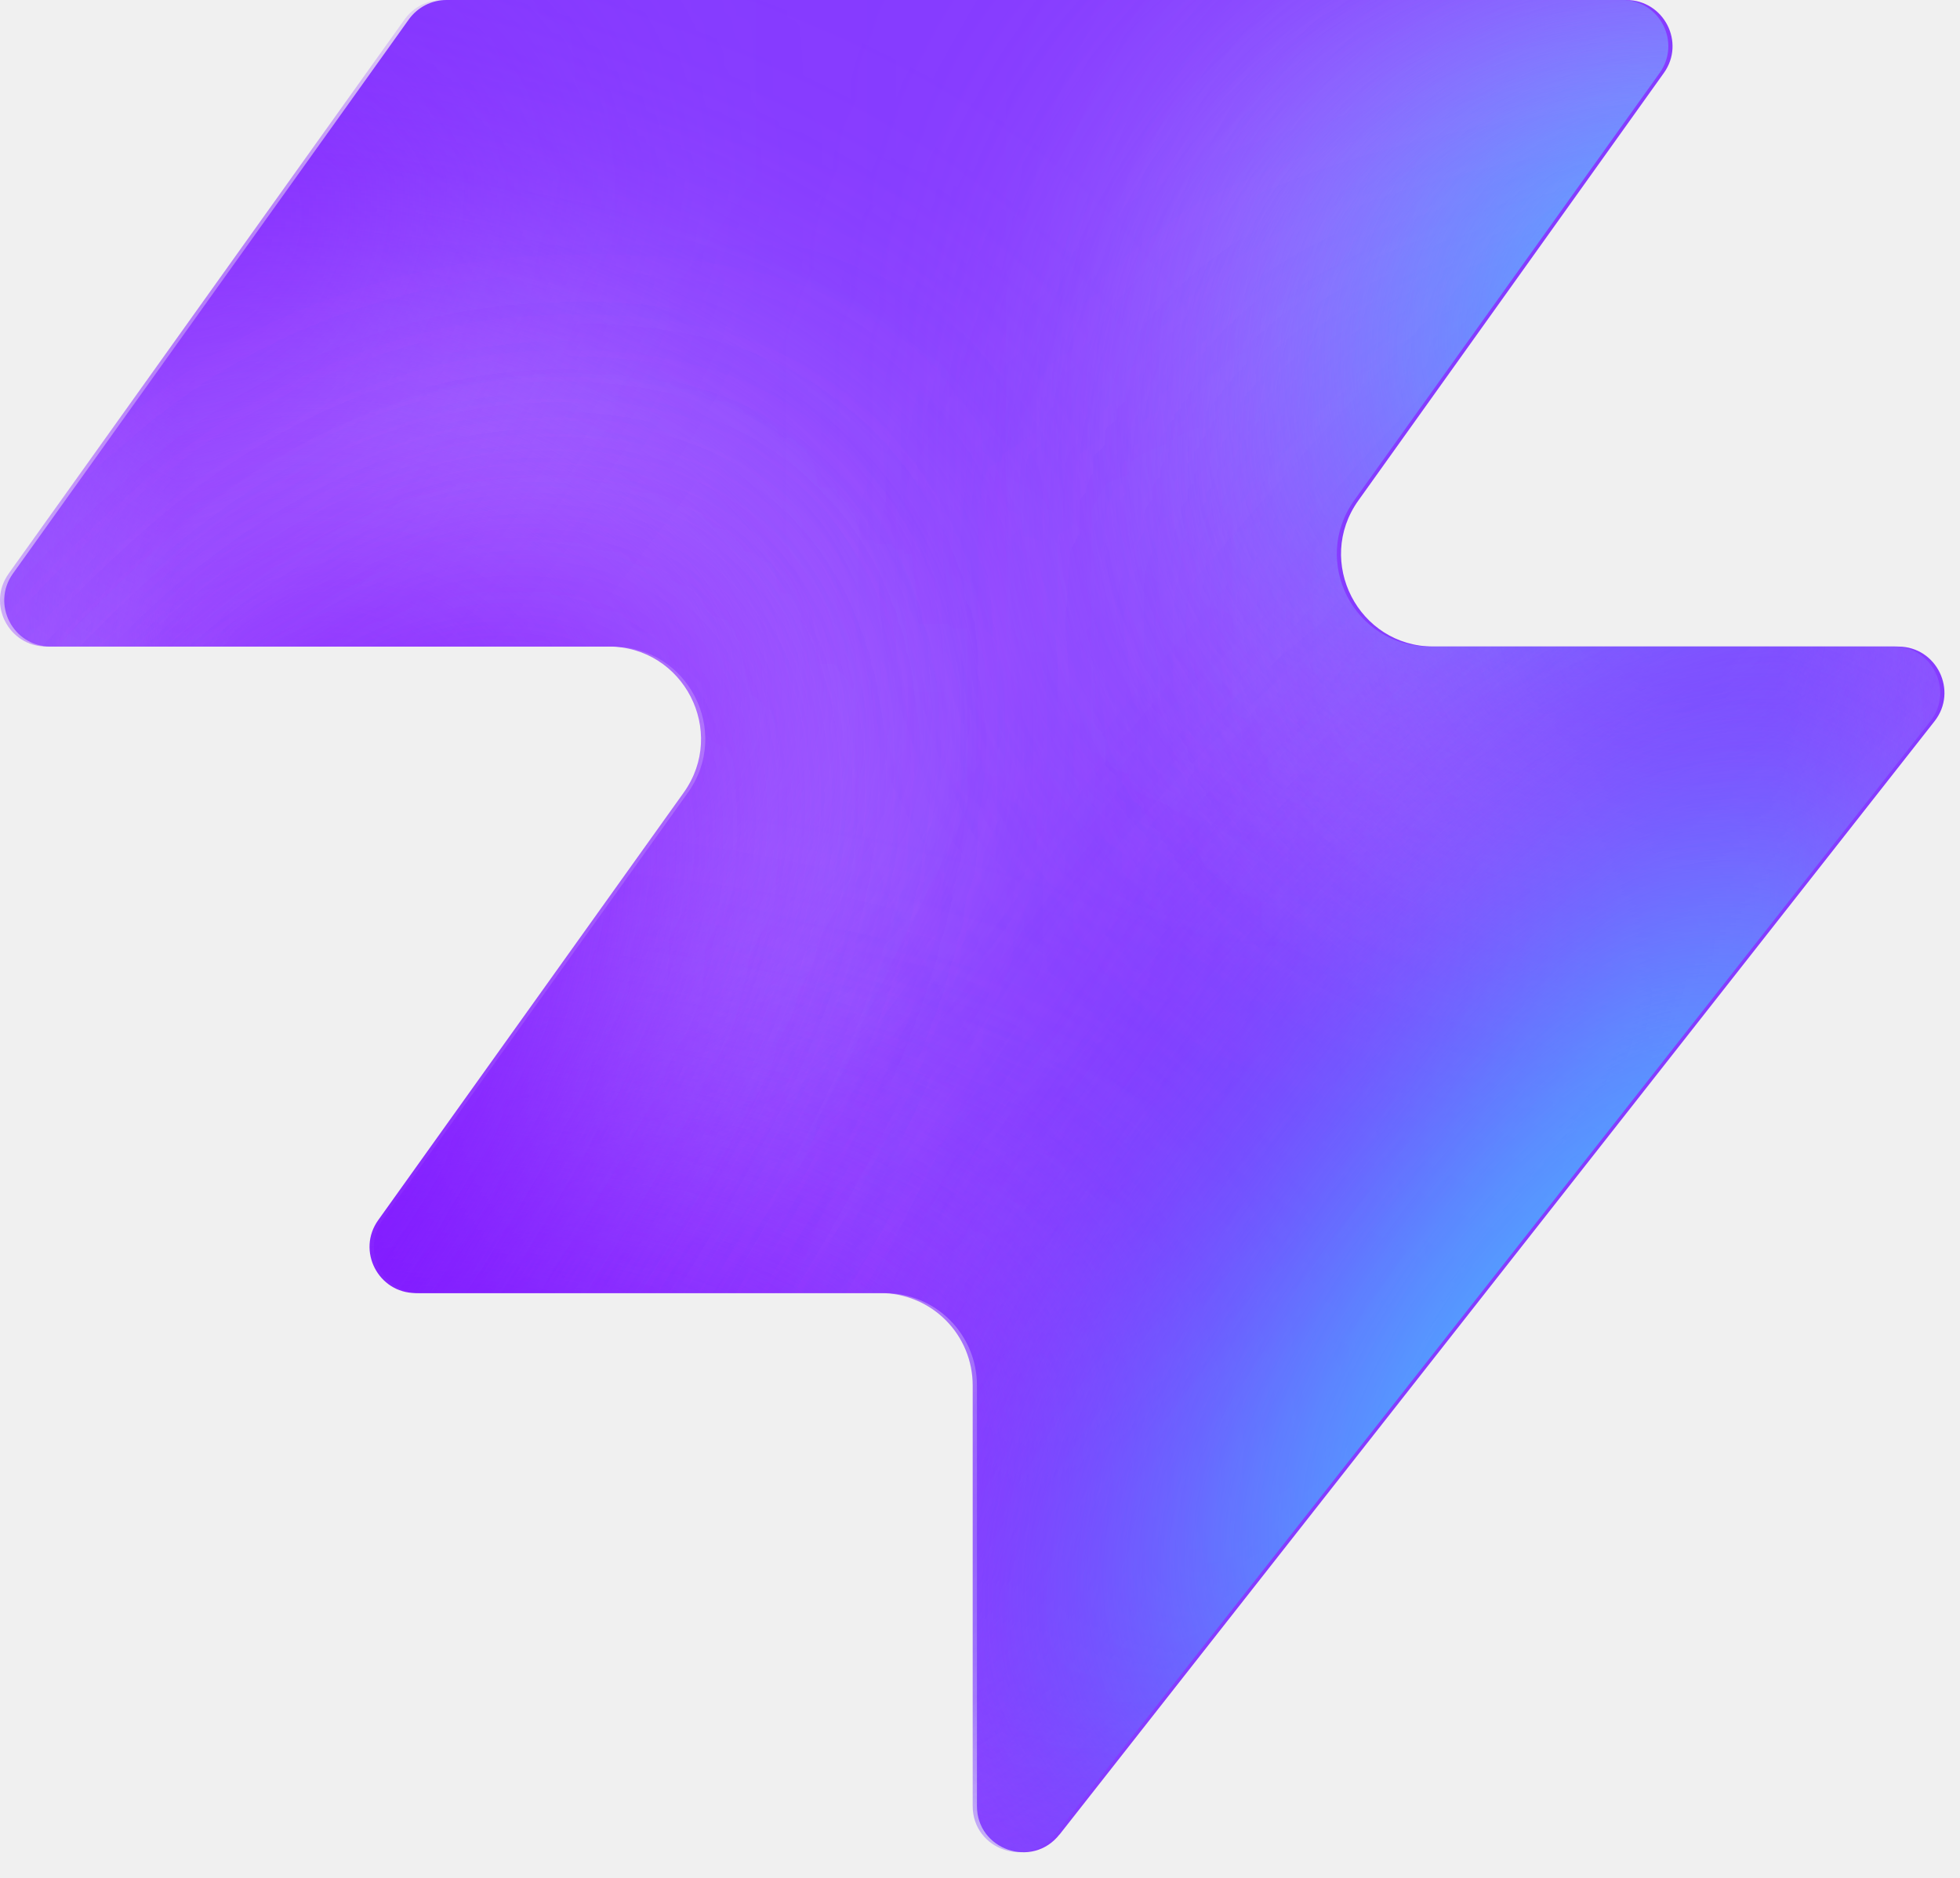
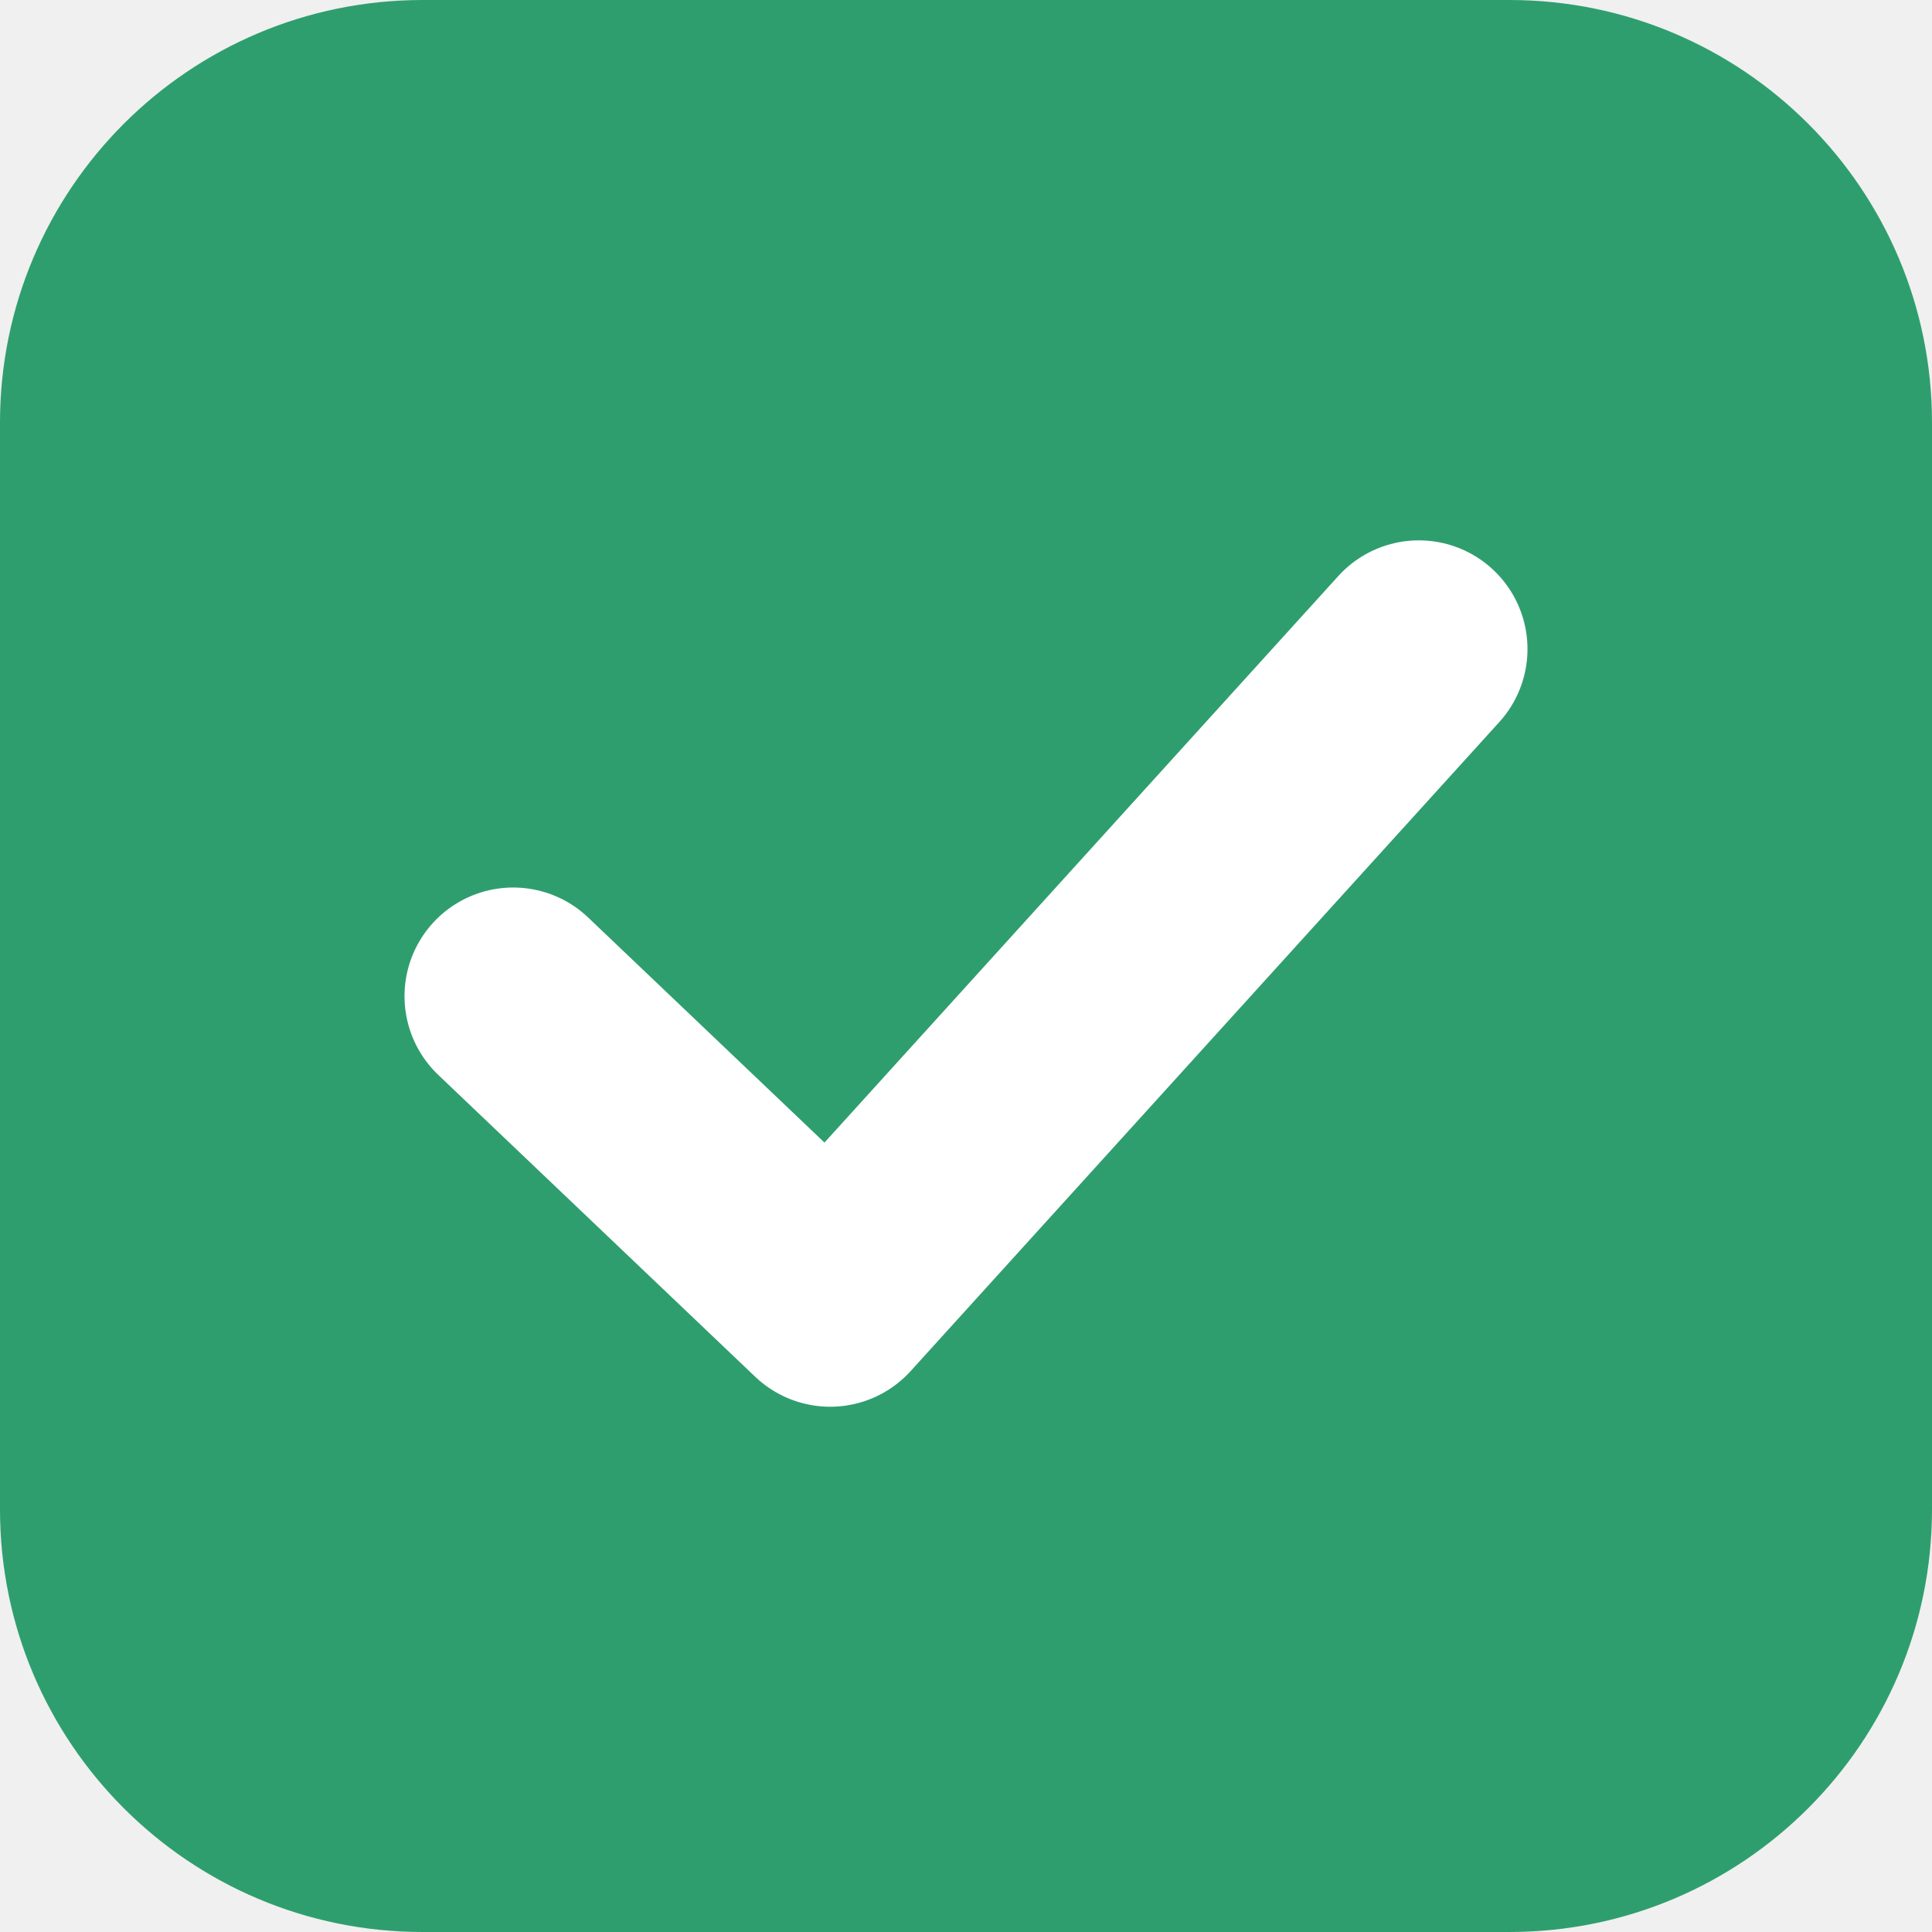
- <svg xmlns="http://www.w3.org/2000/svg" width="48" height="46" fill="none" viewBox="0 0 48 46">
-   <path fill="#863bff" d="M25.946 44.938c-.664.845-2.021.375-2.021-.698V33.937a2.26 2.26 0 0 0-2.262-2.262H10.287c-.92 0-1.456-1.04-.92-1.788l7.48-10.471c1.07-1.497 0-3.578-1.842-3.578H1.237c-.92 0-1.456-1.04-.92-1.788L10.013.474c.214-.297.556-.474.92-.474h28.894c.92 0 1.456 1.04.92 1.788l-7.48 10.471c-1.07 1.498 0 3.579 1.842 3.579h11.377c.943 0 1.473 1.088.89 1.83L25.947 44.94z" style="fill:#863bff;fill:color(display-p3 .525 .23 1);fill-opacity:1" />
-   <mask id="a" width="48" height="46" x="0" y="0" maskUnits="userSpaceOnUse" style="mask-type:alpha">
-     <path fill="#000" d="M25.842 44.938c-.664.844-2.021.375-2.021-.698V33.937a2.26 2.26 0 0 0-2.262-2.262H10.183c-.92 0-1.456-1.04-.92-1.788l7.48-10.471c1.07-1.498 0-3.579-1.842-3.579H1.133c-.92 0-1.456-1.04-.92-1.787L9.91.473c.214-.297.556-.474.92-.474h28.894c.92 0 1.456 1.04.92 1.788l-7.48 10.471c-1.07 1.498 0 3.578 1.842 3.578h11.377c.943 0 1.473 1.088.89 1.832L25.843 44.94z" style="fill:#000;fill-opacity:1" />
-   </mask>
-   <g mask="url(#a)">
-     <g filter="url(#b)">
-       <ellipse cx="5.508" cy="14.704" fill="#ede6ff" rx="5.508" ry="14.704" style="fill:#ede6ff;fill:color(display-p3 .927 .903 1);fill-opacity:1" transform="matrix(.00324 1 1 -.00324 -4.47 31.516)" />
-     </g>
-     <g filter="url(#c)">
-       <ellipse cx="10.399" cy="29.851" fill="#ede6ff" rx="10.399" ry="29.851" style="fill:#ede6ff;fill:color(display-p3 .927 .903 1);fill-opacity:1" transform="matrix(.00324 1 1 -.00324 -39.328 7.883)" />
-     </g>
-     <g filter="url(#d)">
-       <ellipse cx="5.508" cy="30.487" fill="#7e14ff" rx="5.508" ry="30.487" style="fill:#7e14ff;fill:color(display-p3 .492 .077 1);fill-opacity:1" transform="rotate(89.814 -25.913 -14.639)scale(1 -1)" />
-     </g>
-     <g filter="url(#e)">
-       <ellipse cx="5.508" cy="30.599" fill="#7e14ff" rx="5.508" ry="30.599" style="fill:#7e14ff;fill:color(display-p3 .492 .077 1);fill-opacity:1" transform="rotate(89.814 -32.644 -3.334)scale(1 -1)" />
-     </g>
-     <g filter="url(#f)">
-       <ellipse cx="5.508" cy="30.599" fill="#7e14ff" rx="5.508" ry="30.599" style="fill:#7e14ff;fill:color(display-p3 .492 .077 1);fill-opacity:1" transform="matrix(.00324 1 1 -.00324 -34.34 30.47)" />
-     </g>
-     <g filter="url(#g)">
-       <ellipse cx="14.072" cy="22.078" fill="#ede6ff" rx="14.072" ry="22.078" style="fill:#ede6ff;fill:color(display-p3 .927 .903 1);fill-opacity:1" transform="rotate(93.35 24.506 48.493)scale(-1 1)" />
-     </g>
-     <g filter="url(#h)">
-       <ellipse cx="3.47" cy="21.501" fill="#7e14ff" rx="3.47" ry="21.501" style="fill:#7e14ff;fill:color(display-p3 .492 .077 1);fill-opacity:1" transform="rotate(89.009 28.708 47.59)scale(-1 1)" />
-     </g>
-     <g filter="url(#i)">
-       <ellipse cx="3.47" cy="21.501" fill="#7e14ff" rx="3.47" ry="21.501" style="fill:#7e14ff;fill:color(display-p3 .492 .077 1);fill-opacity:1" transform="rotate(89.009 28.708 47.59)scale(-1 1)" />
-     </g>
-     <g filter="url(#j)">
-       <ellipse cx=".387" cy="8.972" fill="#7e14ff" rx="4.407" ry="29.108" style="fill:#7e14ff;fill:color(display-p3 .492 .077 1);fill-opacity:1" transform="rotate(39.51 .387 8.972)" />
-     </g>
-     <g filter="url(#k)">
-       <ellipse cx="47.523" cy="-6.092" fill="#7e14ff" rx="4.407" ry="29.108" style="fill:#7e14ff;fill:color(display-p3 .492 .077 1);fill-opacity:1" transform="rotate(37.892 47.523 -6.092)" />
-     </g>
-     <g filter="url(#l)">
-       <ellipse cx="41.412" cy="6.333" fill="#47bfff" rx="5.971" ry="9.665" style="fill:#47bfff;fill:color(display-p3 .28 .748 1);fill-opacity:1" transform="rotate(37.892 41.412 6.333)" />
-     </g>
-     <g filter="url(#m)">
-       <ellipse cx="-1.879" cy="38.332" fill="#7e14ff" rx="4.407" ry="29.108" style="fill:#7e14ff;fill:color(display-p3 .492 .077 1);fill-opacity:1" transform="rotate(37.892 -1.88 38.332)" />
-     </g>
-     <g filter="url(#n)">
-       <ellipse cx="-1.879" cy="38.332" fill="#7e14ff" rx="4.407" ry="29.108" style="fill:#7e14ff;fill:color(display-p3 .492 .077 1);fill-opacity:1" transform="rotate(37.892 -1.88 38.332)" />
-     </g>
-     <g filter="url(#o)">
-       <ellipse cx="35.651" cy="29.907" fill="#7e14ff" rx="4.407" ry="29.108" style="fill:#7e14ff;fill:color(display-p3 .492 .077 1);fill-opacity:1" transform="rotate(37.892 35.651 29.907)" />
-     </g>
-     <g filter="url(#p)">
-       <ellipse cx="38.418" cy="32.4" fill="#47bfff" rx="5.971" ry="15.297" style="fill:#47bfff;fill:color(display-p3 .28 .748 1);fill-opacity:1" transform="rotate(37.892 38.418 32.4)" />
-     </g>
-   </g>
-   <defs>
-     <filter id="b" width="60.045" height="41.654" x="-19.77" y="16.149" color-interpolation-filters="sRGB" filterUnits="userSpaceOnUse">
-       <feFlood flood-opacity="0" result="BackgroundImageFix" />
-       <feBlend in="SourceGraphic" in2="BackgroundImageFix" result="shape" />
-       <feGaussianBlur result="effect1_foregroundBlur_2002_17158" stdDeviation="7.659" />
-     </filter>
-     <filter id="c" width="90.34" height="51.437" x="-54.613" y="-7.533" color-interpolation-filters="sRGB" filterUnits="userSpaceOnUse">
-       <feFlood flood-opacity="0" result="BackgroundImageFix" />
-       <feBlend in="SourceGraphic" in2="BackgroundImageFix" result="shape" />
-       <feGaussianBlur result="effect1_foregroundBlur_2002_17158" stdDeviation="7.659" />
-     </filter>
-     <filter id="d" width="79.355" height="29.4" x="-49.64" y="2.03" color-interpolation-filters="sRGB" filterUnits="userSpaceOnUse">
-       <feFlood flood-opacity="0" result="BackgroundImageFix" />
-       <feBlend in="SourceGraphic" in2="BackgroundImageFix" result="shape" />
-       <feGaussianBlur result="effect1_foregroundBlur_2002_17158" stdDeviation="4.596" />
-     </filter>
-     <filter id="e" width="79.579" height="29.4" x="-45.045" y="20.029" color-interpolation-filters="sRGB" filterUnits="userSpaceOnUse">
-       <feFlood flood-opacity="0" result="BackgroundImageFix" />
-       <feBlend in="SourceGraphic" in2="BackgroundImageFix" result="shape" />
-       <feGaussianBlur result="effect1_foregroundBlur_2002_17158" stdDeviation="4.596" />
-     </filter>
-     <filter id="f" width="79.579" height="29.4" x="-43.513" y="21.178" color-interpolation-filters="sRGB" filterUnits="userSpaceOnUse">
-       <feFlood flood-opacity="0" result="BackgroundImageFix" />
-       <feBlend in="SourceGraphic" in2="BackgroundImageFix" result="shape" />
-       <feGaussianBlur result="effect1_foregroundBlur_2002_17158" stdDeviation="4.596" />
-     </filter>
-     <filter id="g" width="74.749" height="58.852" x="15.756" y="-17.901" color-interpolation-filters="sRGB" filterUnits="userSpaceOnUse">
-       <feFlood flood-opacity="0" result="BackgroundImageFix" />
-       <feBlend in="SourceGraphic" in2="BackgroundImageFix" result="shape" />
-       <feGaussianBlur result="effect1_foregroundBlur_2002_17158" stdDeviation="7.659" />
-     </filter>
-     <filter id="h" width="61.377" height="25.362" x="23.548" y="2.284" color-interpolation-filters="sRGB" filterUnits="userSpaceOnUse">
-       <feFlood flood-opacity="0" result="BackgroundImageFix" />
-       <feBlend in="SourceGraphic" in2="BackgroundImageFix" result="shape" />
-       <feGaussianBlur result="effect1_foregroundBlur_2002_17158" stdDeviation="4.596" />
-     </filter>
-     <filter id="i" width="61.377" height="25.362" x="23.548" y="2.284" color-interpolation-filters="sRGB" filterUnits="userSpaceOnUse">
-       <feFlood flood-opacity="0" result="BackgroundImageFix" />
-       <feBlend in="SourceGraphic" in2="BackgroundImageFix" result="shape" />
-       <feGaussianBlur result="effect1_foregroundBlur_2002_17158" stdDeviation="4.596" />
-     </filter>
-     <filter id="j" width="56.045" height="63.649" x="-27.636" y="-22.853" color-interpolation-filters="sRGB" filterUnits="userSpaceOnUse">
-       <feFlood flood-opacity="0" result="BackgroundImageFix" />
-       <feBlend in="SourceGraphic" in2="BackgroundImageFix" result="shape" />
-       <feGaussianBlur result="effect1_foregroundBlur_2002_17158" stdDeviation="4.596" />
-     </filter>
-     <filter id="k" width="54.814" height="64.646" x="20.116" y="-38.415" color-interpolation-filters="sRGB" filterUnits="userSpaceOnUse">
-       <feFlood flood-opacity="0" result="BackgroundImageFix" />
-       <feBlend in="SourceGraphic" in2="BackgroundImageFix" result="shape" />
-       <feGaussianBlur result="effect1_foregroundBlur_2002_17158" stdDeviation="4.596" />
-     </filter>
-     <filter id="l" width="33.541" height="35.313" x="24.641" y="-11.323" color-interpolation-filters="sRGB" filterUnits="userSpaceOnUse">
-       <feFlood flood-opacity="0" result="BackgroundImageFix" />
-       <feBlend in="SourceGraphic" in2="BackgroundImageFix" result="shape" />
-       <feGaussianBlur result="effect1_foregroundBlur_2002_17158" stdDeviation="4.596" />
-     </filter>
-     <filter id="m" width="54.814" height="64.646" x="-29.286" y="6.009" color-interpolation-filters="sRGB" filterUnits="userSpaceOnUse">
-       <feFlood flood-opacity="0" result="BackgroundImageFix" />
-       <feBlend in="SourceGraphic" in2="BackgroundImageFix" result="shape" />
-       <feGaussianBlur result="effect1_foregroundBlur_2002_17158" stdDeviation="4.596" />
-     </filter>
-     <filter id="n" width="54.814" height="64.646" x="-29.286" y="6.009" color-interpolation-filters="sRGB" filterUnits="userSpaceOnUse">
-       <feFlood flood-opacity="0" result="BackgroundImageFix" />
-       <feBlend in="SourceGraphic" in2="BackgroundImageFix" result="shape" />
-       <feGaussianBlur result="effect1_foregroundBlur_2002_17158" stdDeviation="4.596" />
-     </filter>
-     <filter id="o" width="54.814" height="64.646" x="8.244" y="-2.416" color-interpolation-filters="sRGB" filterUnits="userSpaceOnUse">
-       <feFlood flood-opacity="0" result="BackgroundImageFix" />
-       <feBlend in="SourceGraphic" in2="BackgroundImageFix" result="shape" />
-       <feGaussianBlur result="effect1_foregroundBlur_2002_17158" stdDeviation="4.596" />
-     </filter>
-     <filter id="p" width="39.409" height="43.623" x="18.713" y="10.588" color-interpolation-filters="sRGB" filterUnits="userSpaceOnUse">
-       <feFlood flood-opacity="0" result="BackgroundImageFix" />
-       <feBlend in="SourceGraphic" in2="BackgroundImageFix" result="shape" />
-       <feGaussianBlur result="effect1_foregroundBlur_2002_17158" stdDeviation="4.596" />
-     </filter>
-   </defs>
+ <svg xmlns="http://www.w3.org/2000/svg" viewBox="0 0 32 32">
+   <rect width="32" height="32" rx="7" fill="#2f9e6e" />
+   <path d="M8.5 16.5 13.75 21.5 23.5 10.75" fill="none" stroke="#ffffff" stroke-width="3.6" stroke-linecap="round" stroke-linejoin="round" />
</svg>
